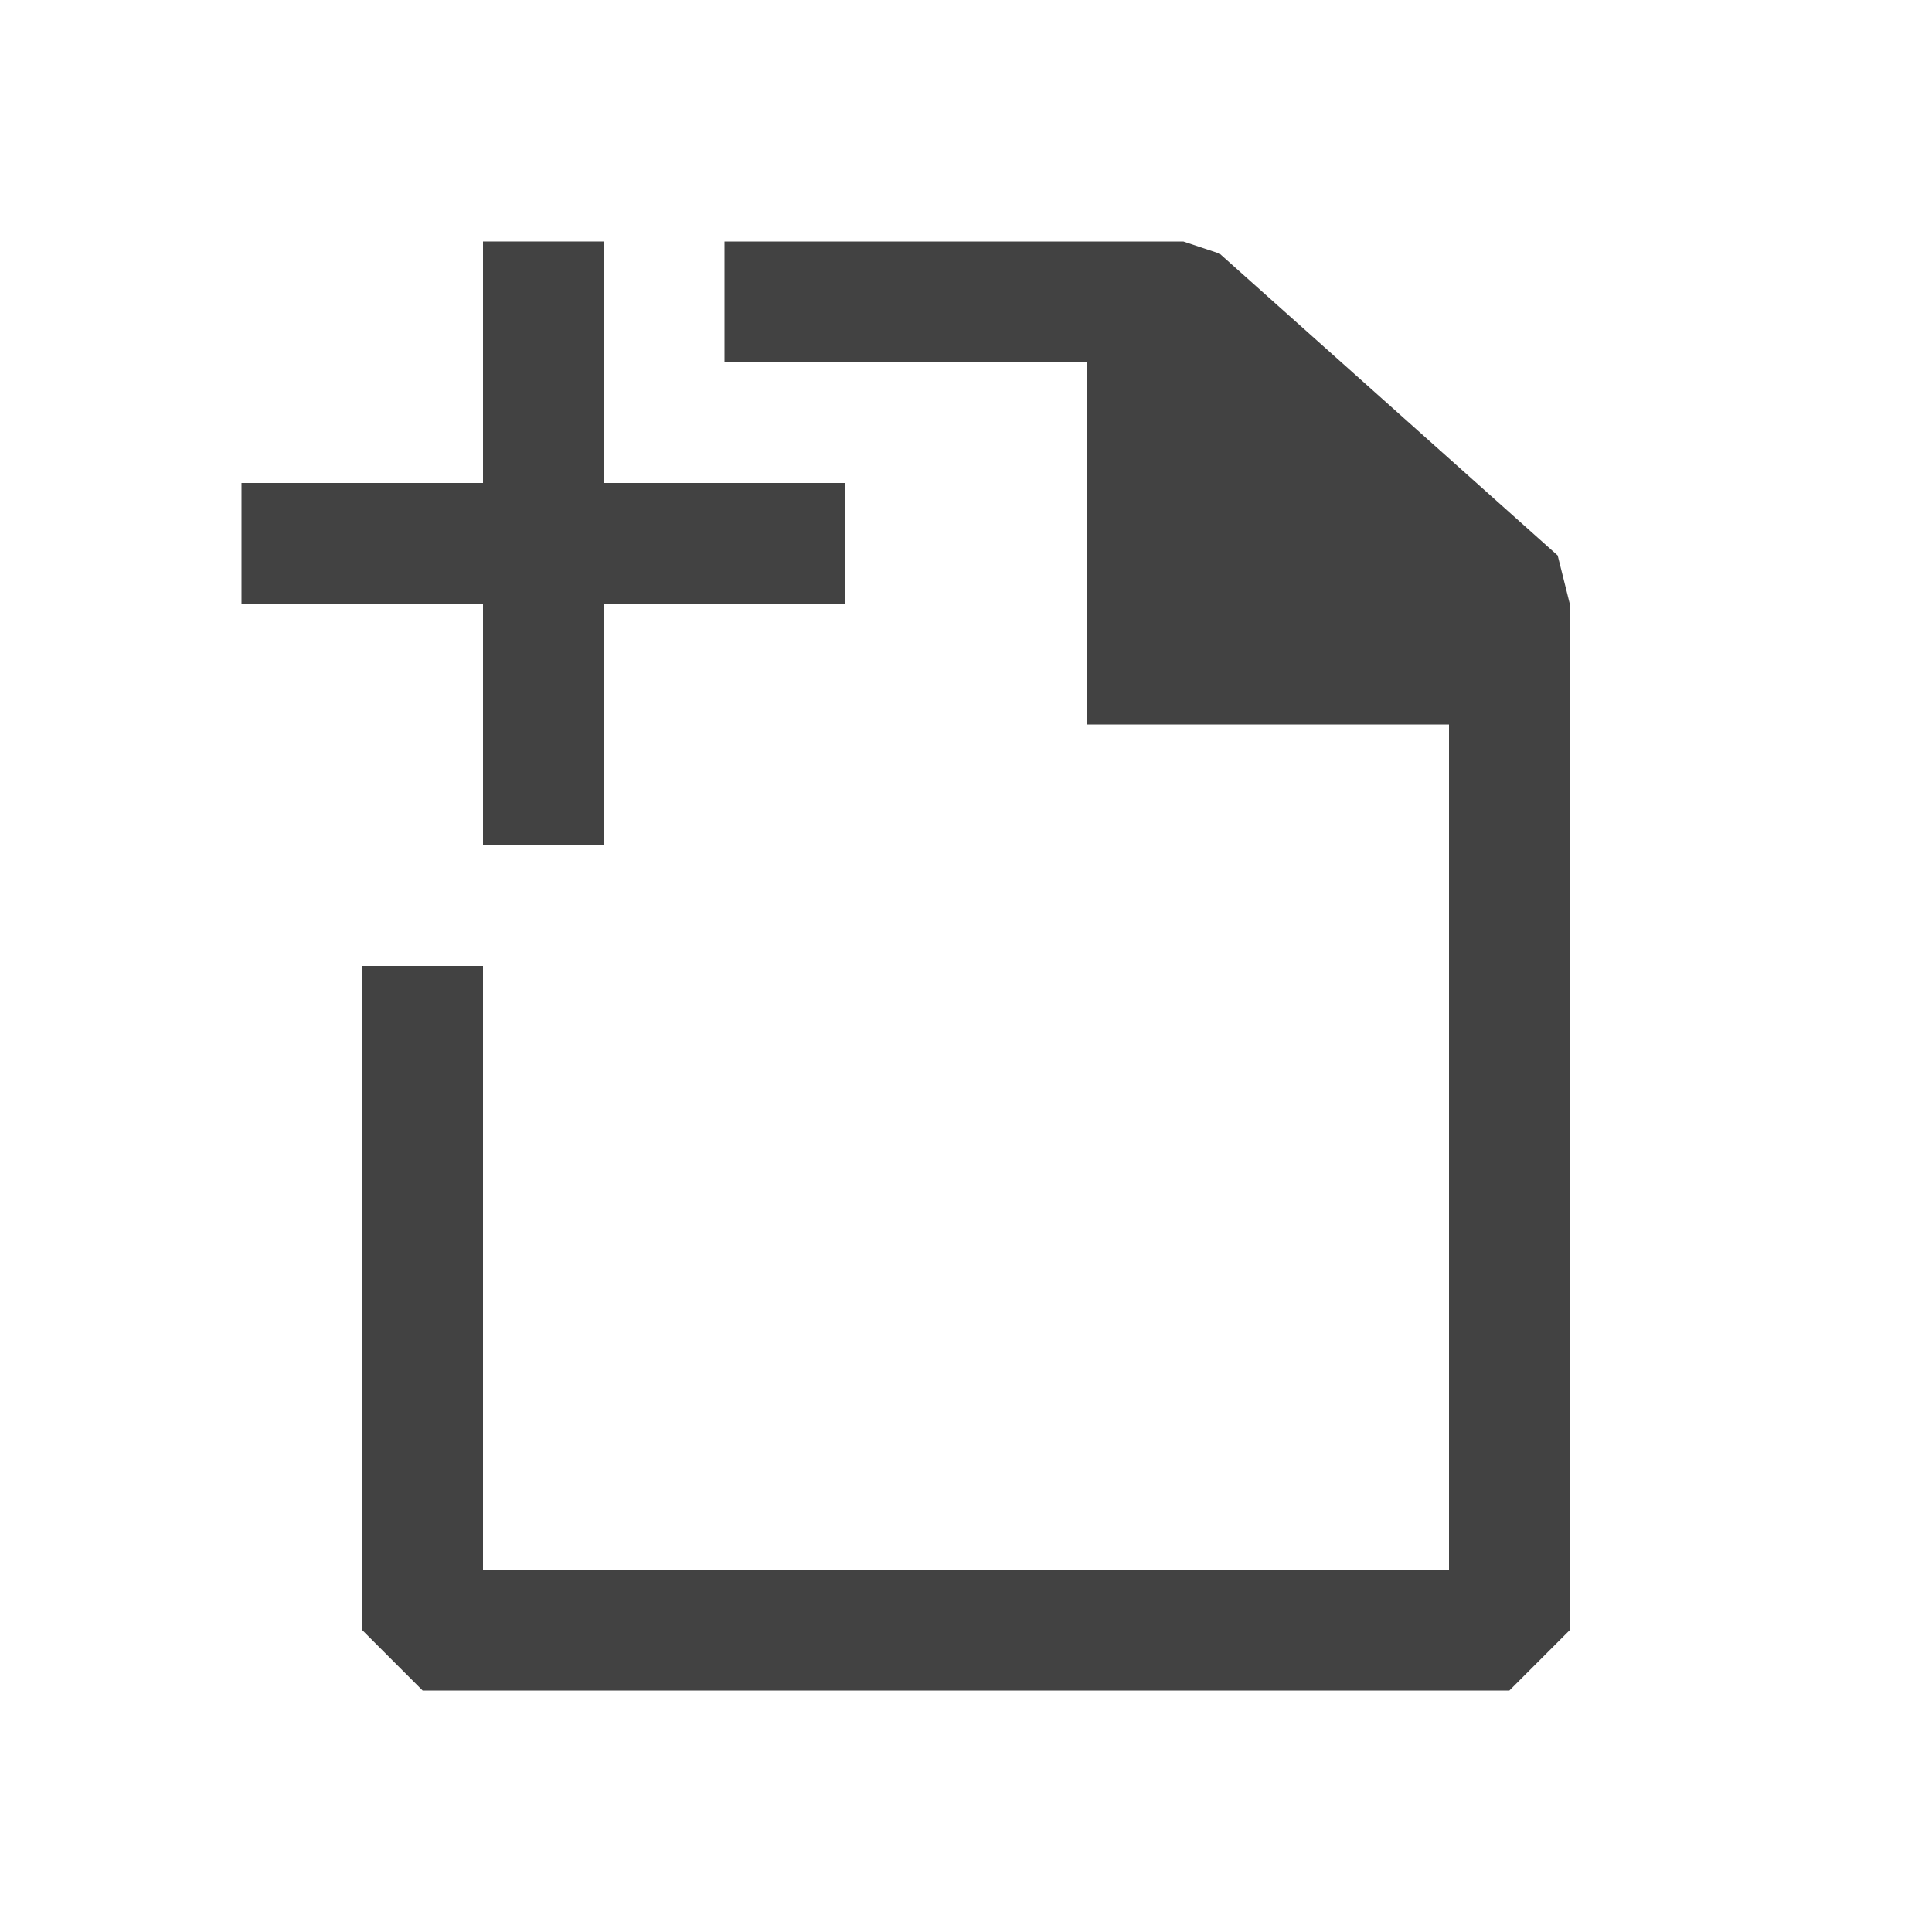
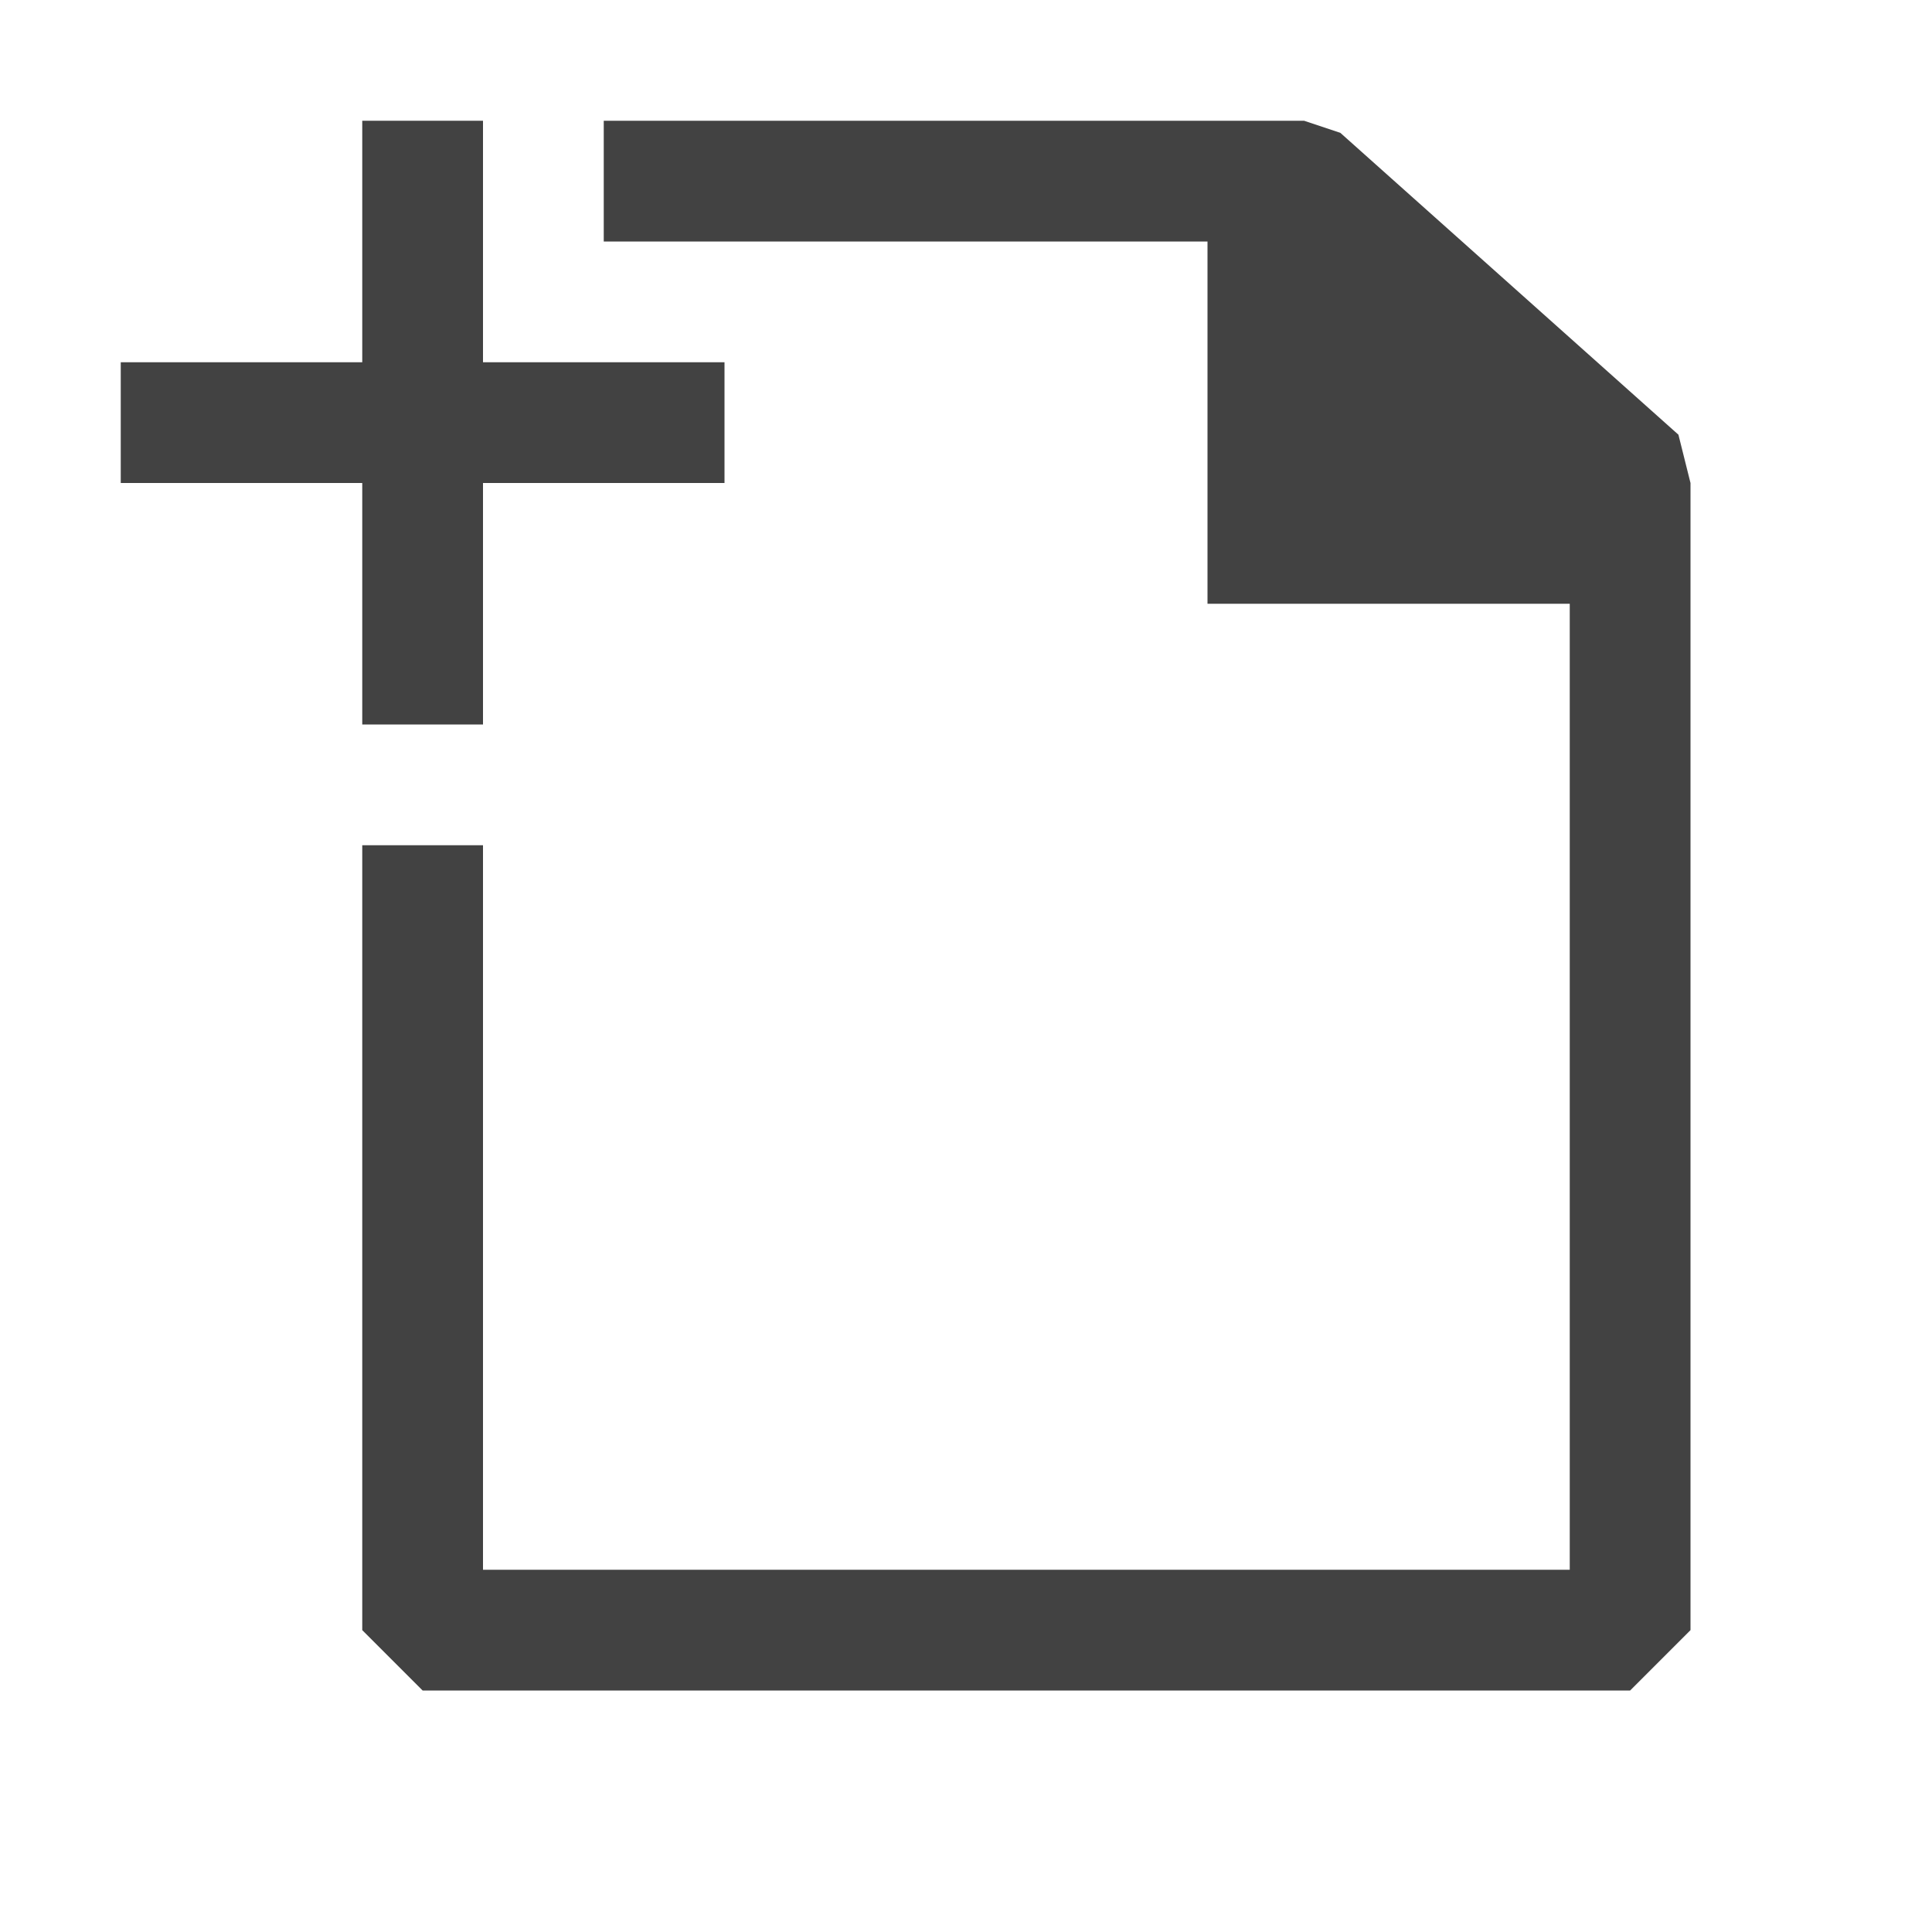
- <svg xmlns="http://www.w3.org/2000/svg" width="32" height="32" viewBox="0 0 32 32" fill="none">
-   <path d="M18 5.4V12H25V10.4L19.6 5.4H18Z" fill="#424242" />
-   <path d="M14 8H10V4H8V8H4V10H8V14H10V10H14V8Z" fill="#424242" />
-   <path d="M25.8 9.2L20.2 4.2L19.6 4H12V6H19.2L24 10.2V26H8V16H6V27L7 28H25L26 27V10L25.8 9.2Z" fill="#424242" />
+ <svg xmlns="http://www.w3.org/2000/svg" width="16" height="16" viewBox="0 0 16 16" fill="none">
+   <path d="M10 1.7V5H13.5V4.2L10.8 1.7H10Z" fill="#424242" />
+   <path d="M6 3H4V1H3V3H1V4H3V6H4V4H6V3Z" fill="#424242" />
+   <path d="M13.9 3.6L11.1 1.1L10.8 1H5V2H10.6L13 4.1V13H4V7H3V13.5L3.5 14H9H13.5L14 13.5V4L13.9 3.6Z" fill="#424242" />
</svg>
